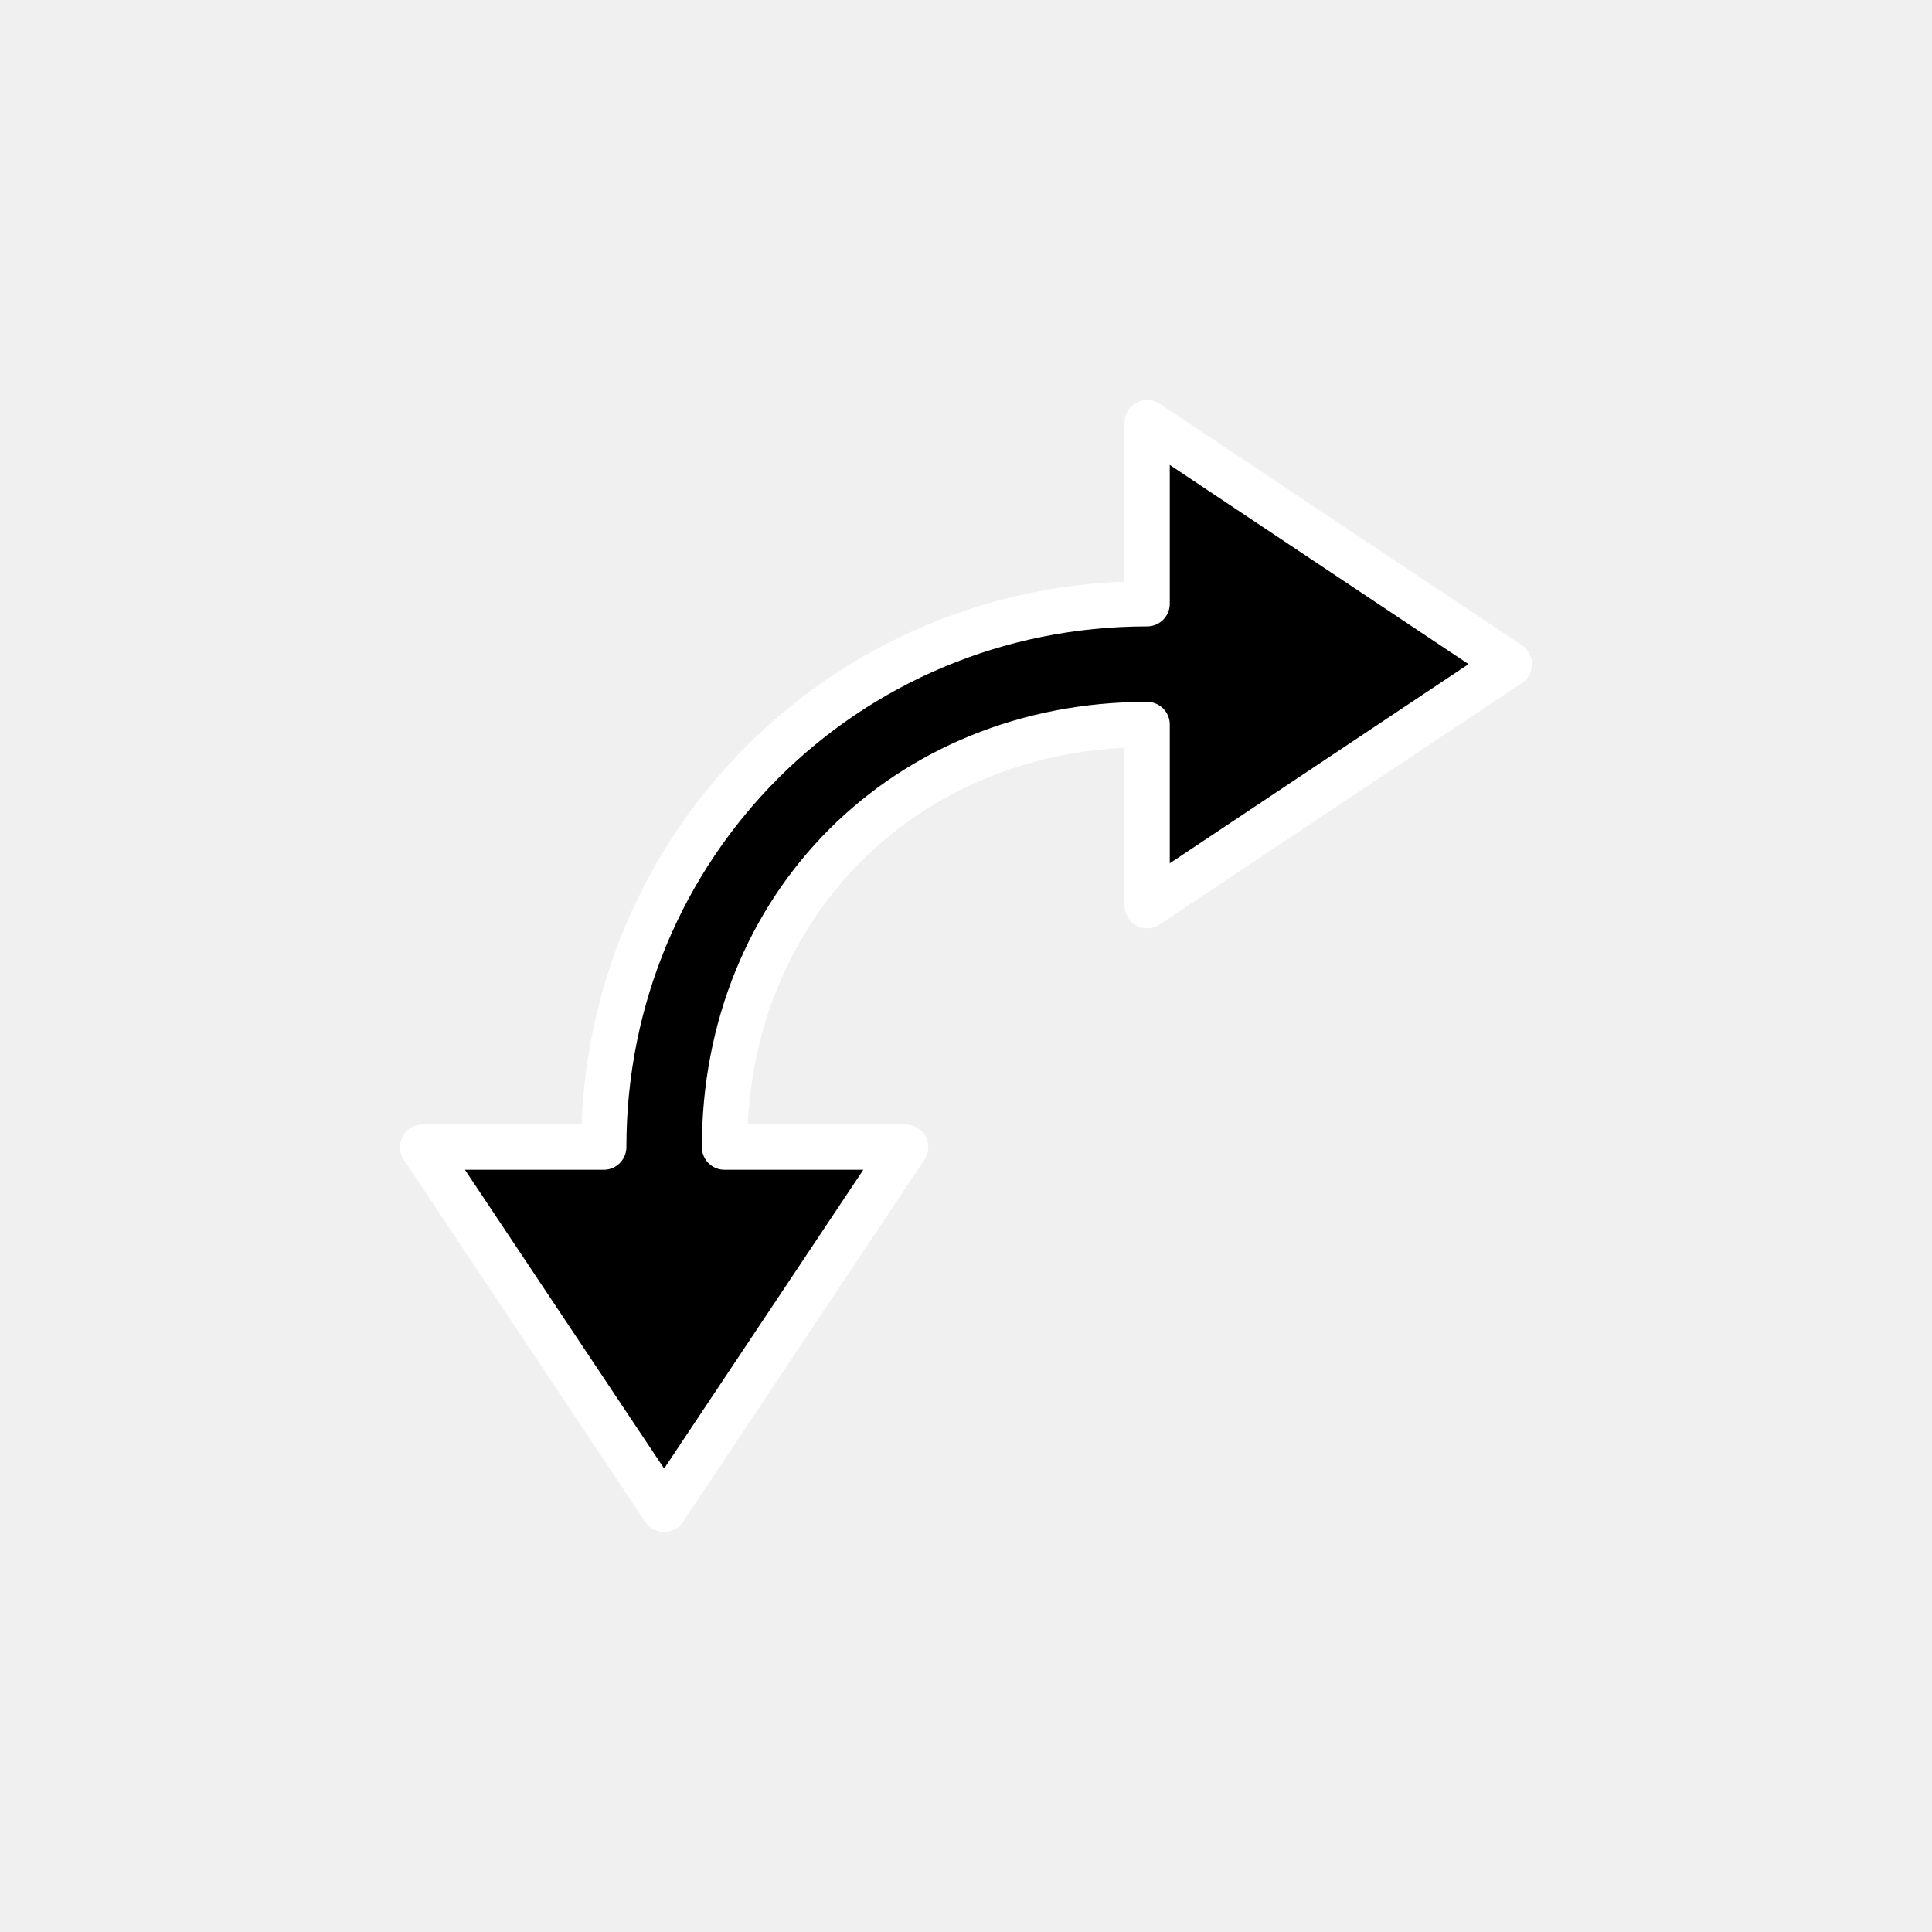
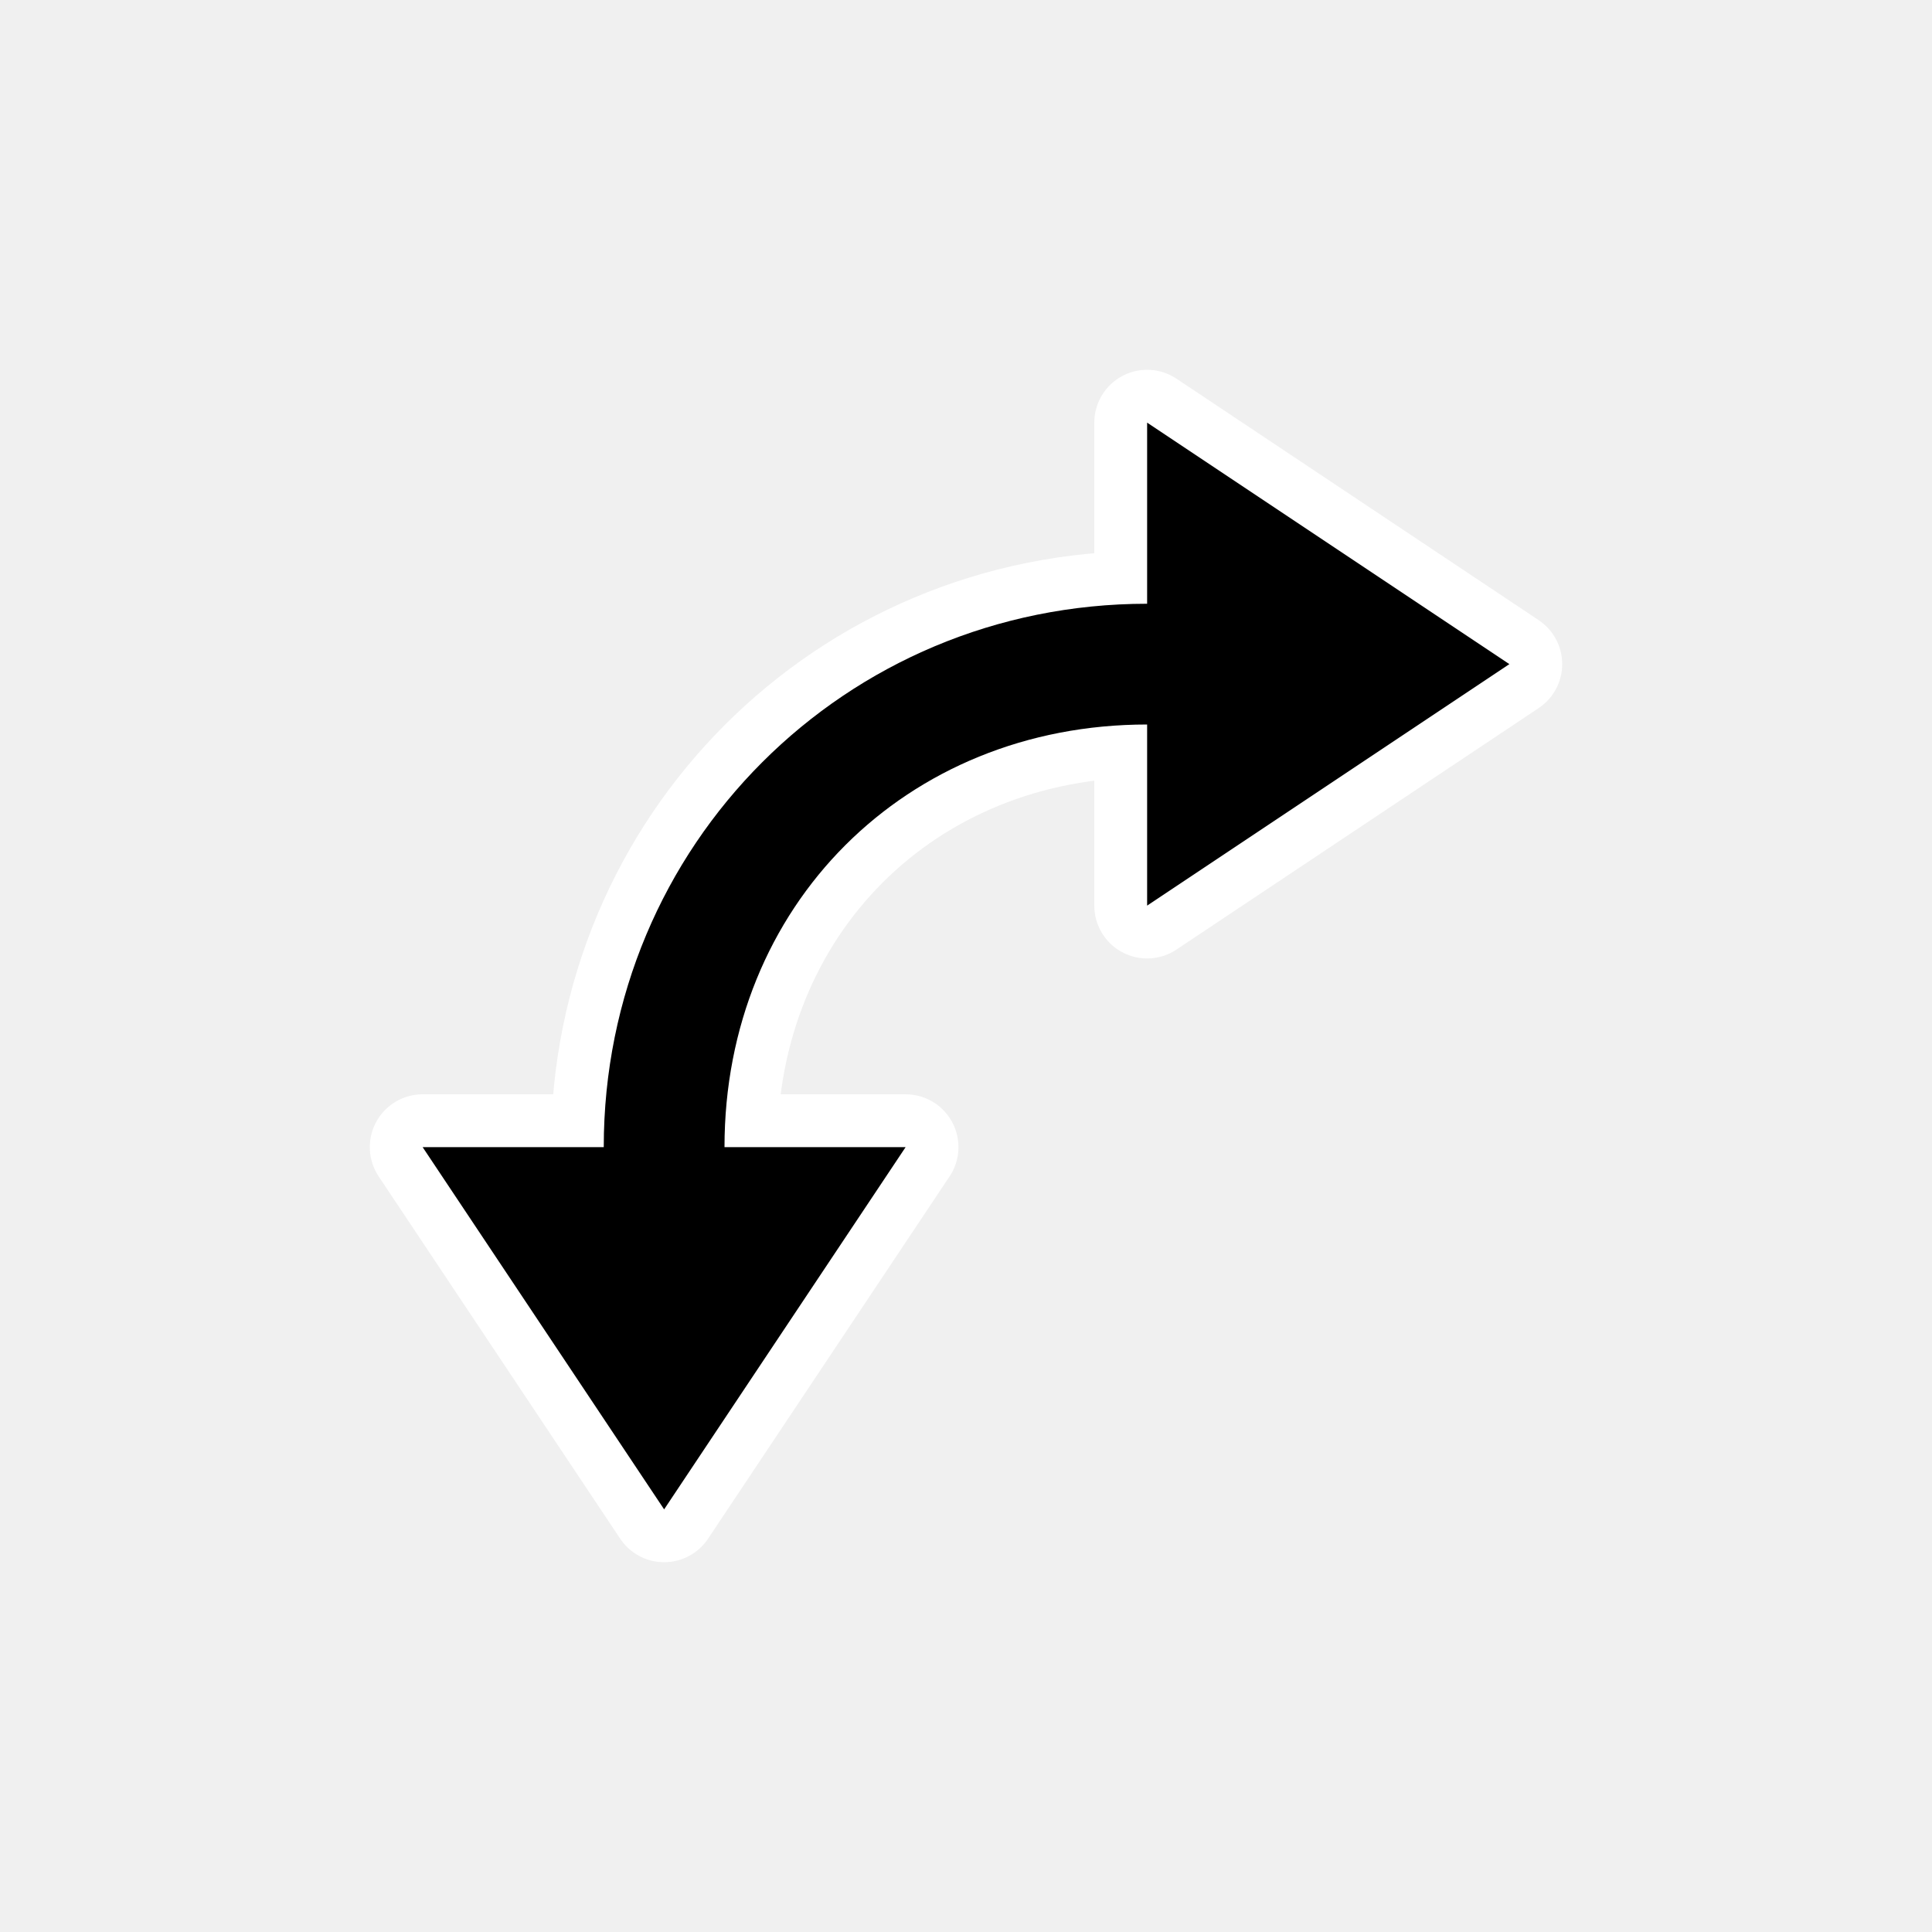
<svg xmlns="http://www.w3.org/2000/svg" width="32" height="32" viewBox="0 0 32 32">
  <g id="rotate-cursor-glyph" transform="rotate(0,16,16)">
-     <path d="         M 11 25         L 7 19         L 10 19         C 10 14 14 10 19 10         L 19 7         L 25 11         L 19 15         L 19 12         C 15 12 12 15 12 19         L 15 19         Z" fill="#000000" stroke="#ffffff" stroke-width="0.75" stroke-linejoin="round" />
+     <path d="         M 11 25         L 7 19         L 10 19         C 10 14 14 10 19 10         L 19 7         L 25 11         L 19 15         L 19 12         C 15 12 12 15 12 19         L 15 19         Z" fill="#ffffff" stroke="#ffffff" stroke-width="1.75" stroke-linejoin="round" />
+     <path d="         M 11 25         L 7 19         L 10 19         C 10 14 14 10 19 10         L 19 7         L 25 11         L 19 15         L 19 12         C 15 12 12 15 12 19         L 15 19         Z" fill="#000000" stroke-linejoin="round" />
  </g>
</svg>
